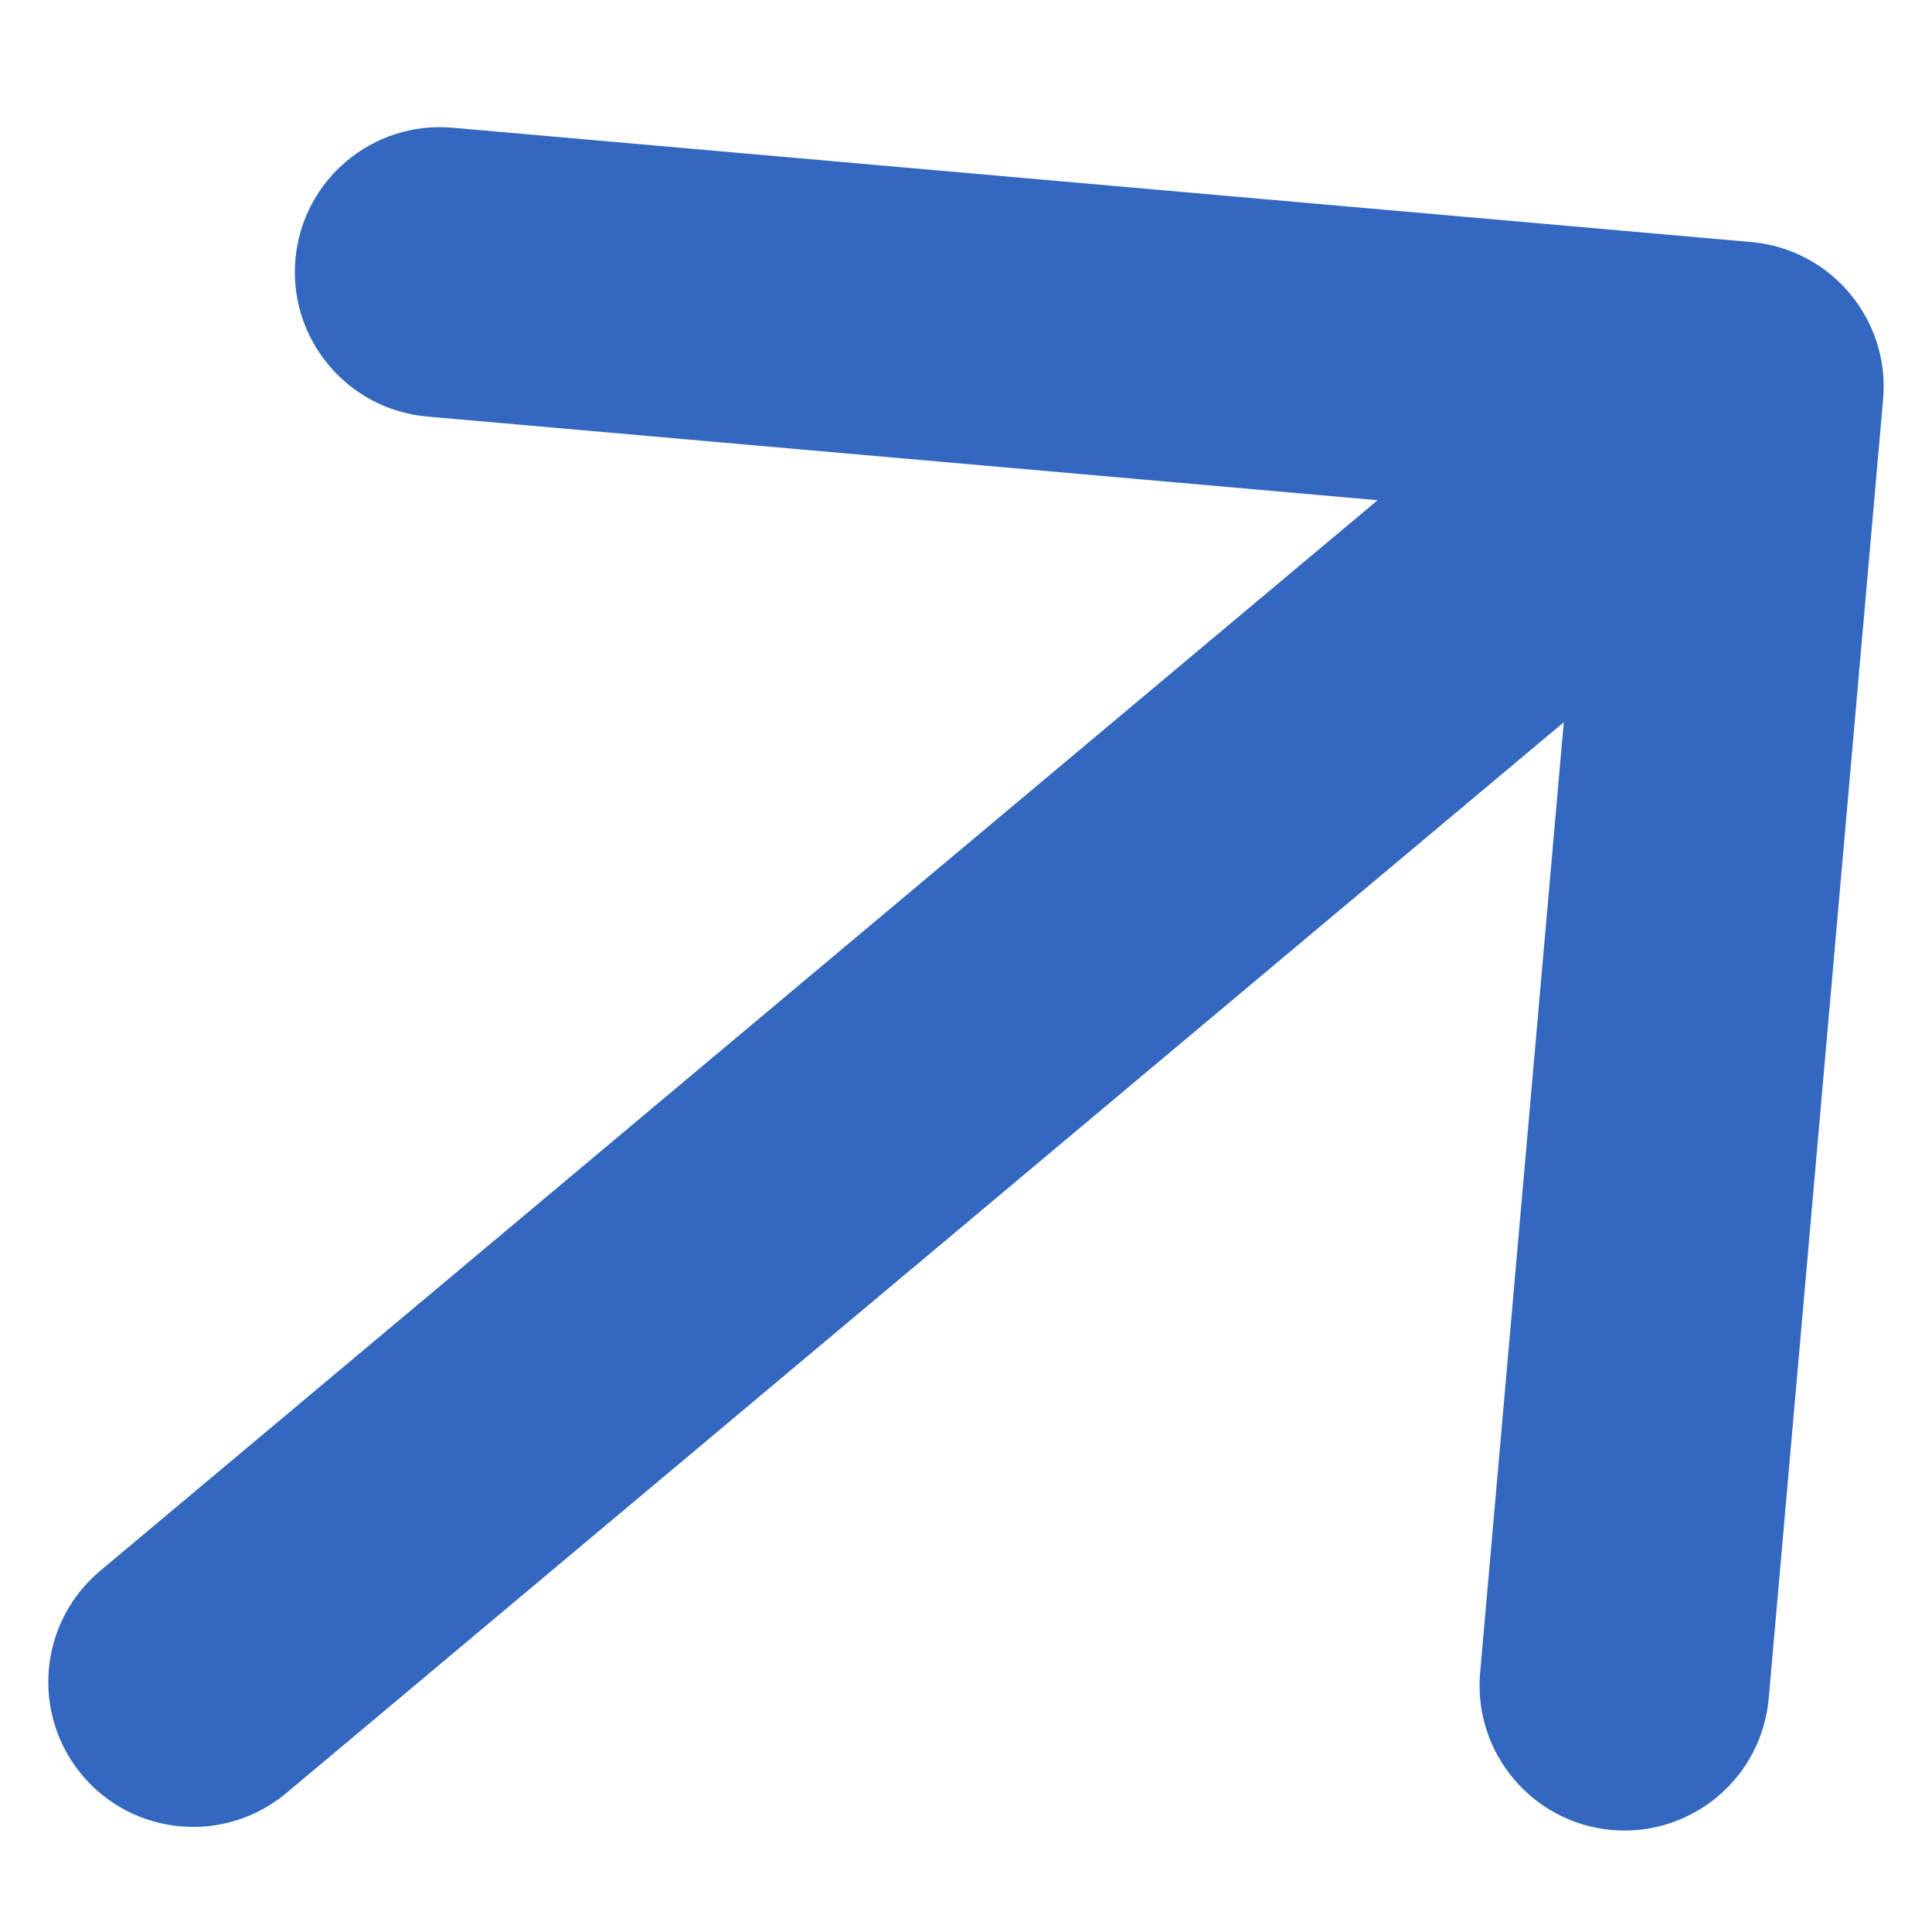
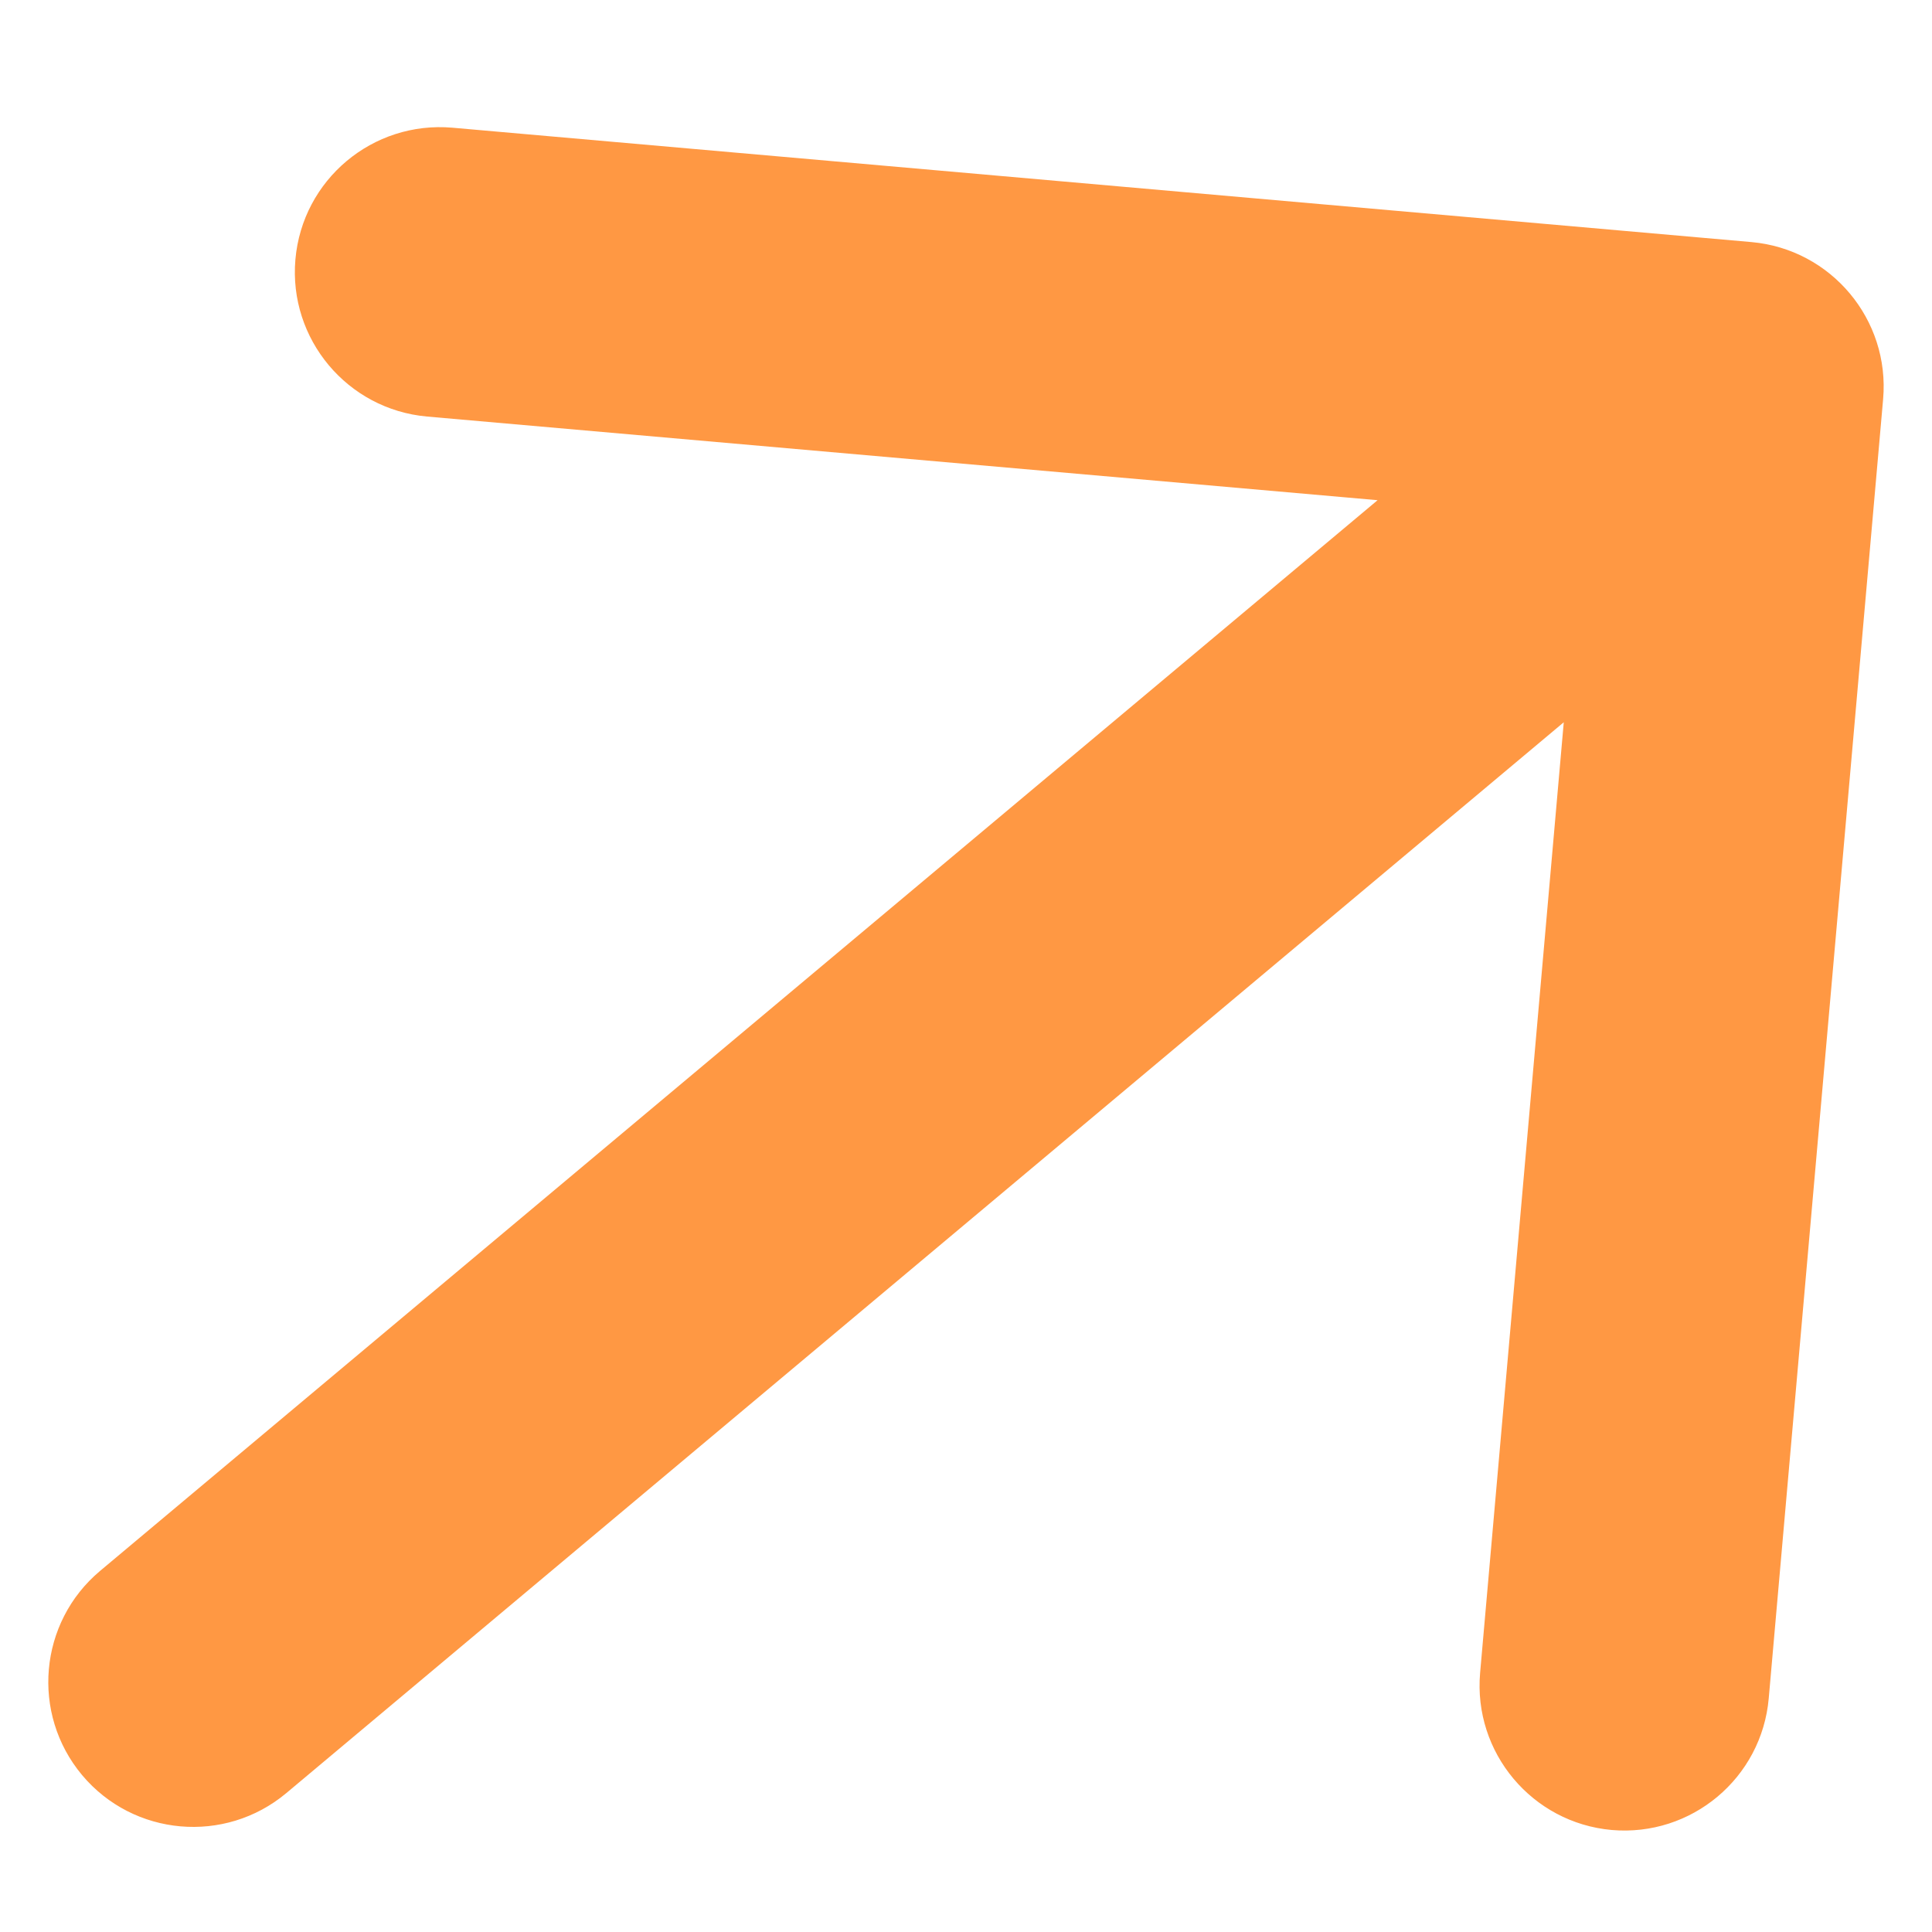
<svg xmlns="http://www.w3.org/2000/svg" width="10" height="10" viewBox="0 0 10 10" fill="none">
-   <path d="M0.518 8.131C0.201 8.397 0.159 8.87 0.425 9.188C0.691 9.505 1.164 9.547 1.482 9.281L0.518 8.131ZM9.747 2.066C9.783 1.654 9.478 1.29 9.066 1.253L2.342 0.661C1.929 0.625 1.565 0.93 1.529 1.343C1.493 1.755 1.798 2.119 2.21 2.156L8.187 2.682L7.661 8.659C7.625 9.071 7.93 9.435 8.342 9.472C8.755 9.508 9.119 9.203 9.155 8.79L9.747 2.066ZM1.482 9.281L9.482 2.575L8.518 1.426L0.518 8.131L1.482 9.281Z" fill="#3468C0" />
+   <path d="M0.518 8.131C0.201 8.397 0.159 8.87 0.425 9.188C0.691 9.505 1.164 9.547 1.482 9.281L0.518 8.131ZM9.747 2.066C9.783 1.654 9.478 1.29 9.066 1.253L2.342 0.661C1.929 0.625 1.565 0.93 1.529 1.343C1.493 1.755 1.798 2.119 2.21 2.156L8.187 2.682L7.661 8.659C7.625 9.071 7.93 9.435 8.342 9.472C8.755 9.508 9.119 9.203 9.155 8.79L9.747 2.066ZM1.482 9.281L9.482 2.575L8.518 1.426L0.518 8.131L1.482 9.281Z" fill="#FF9843" />
</svg>
